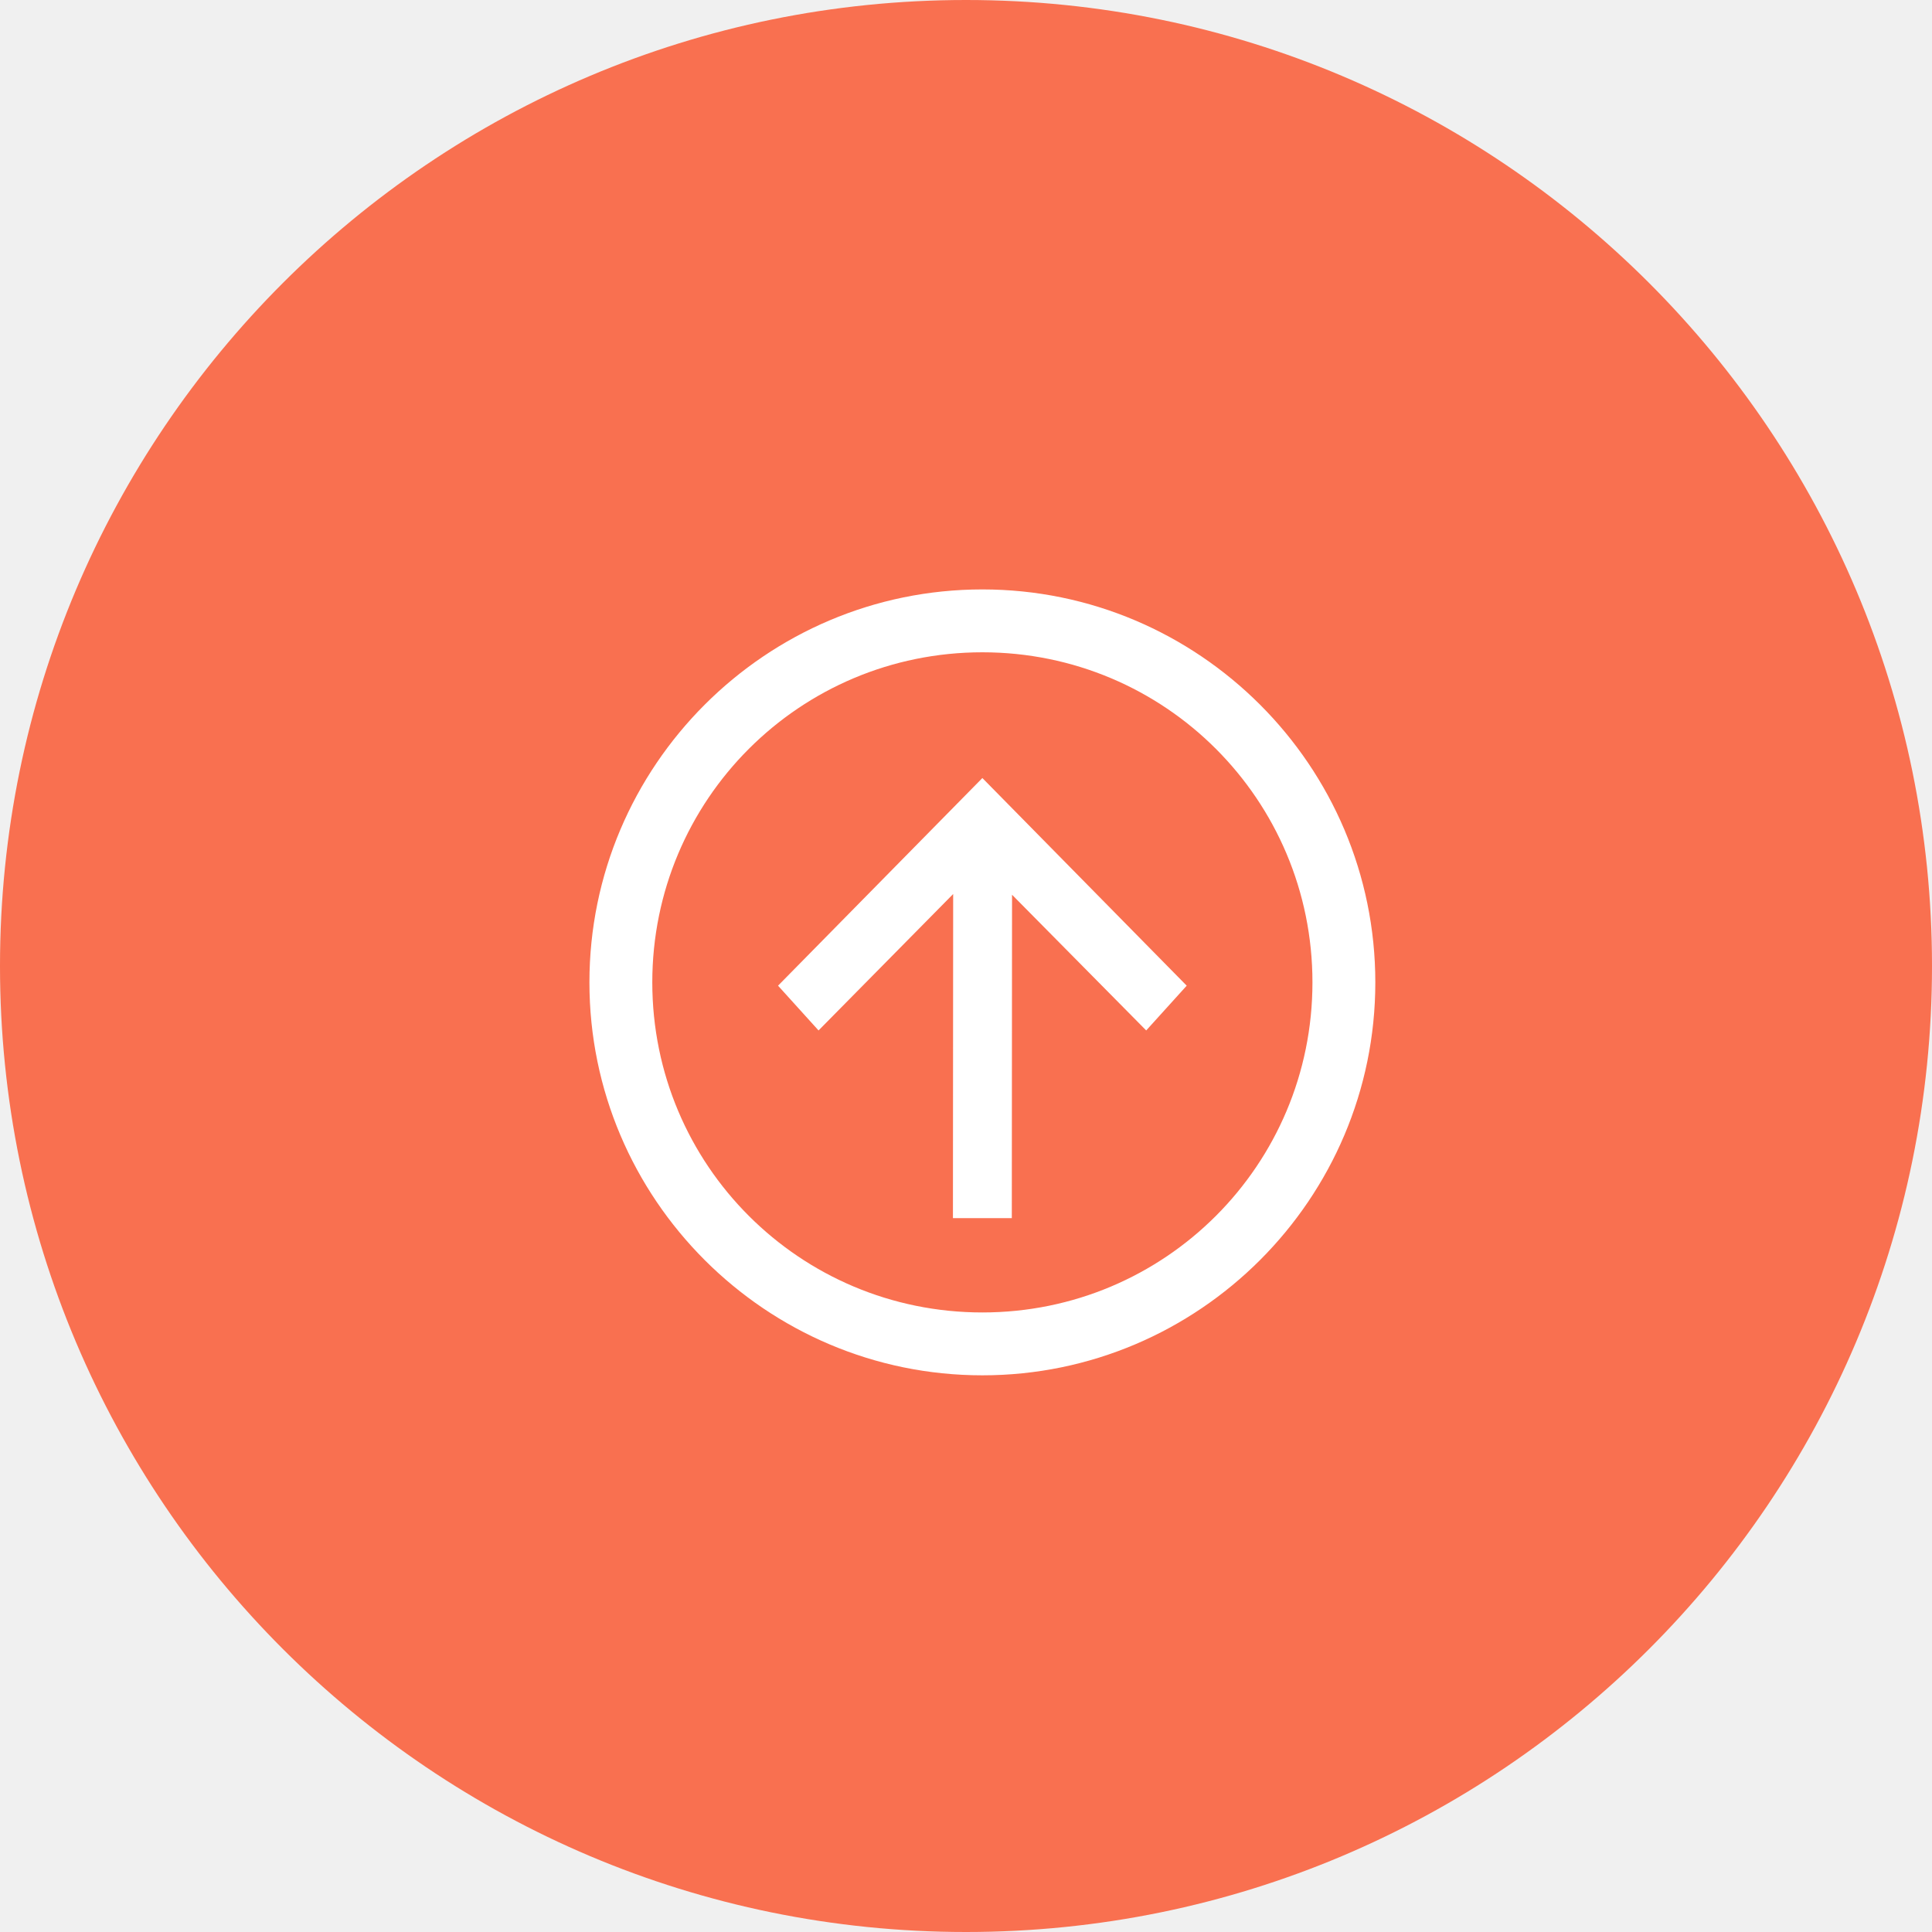
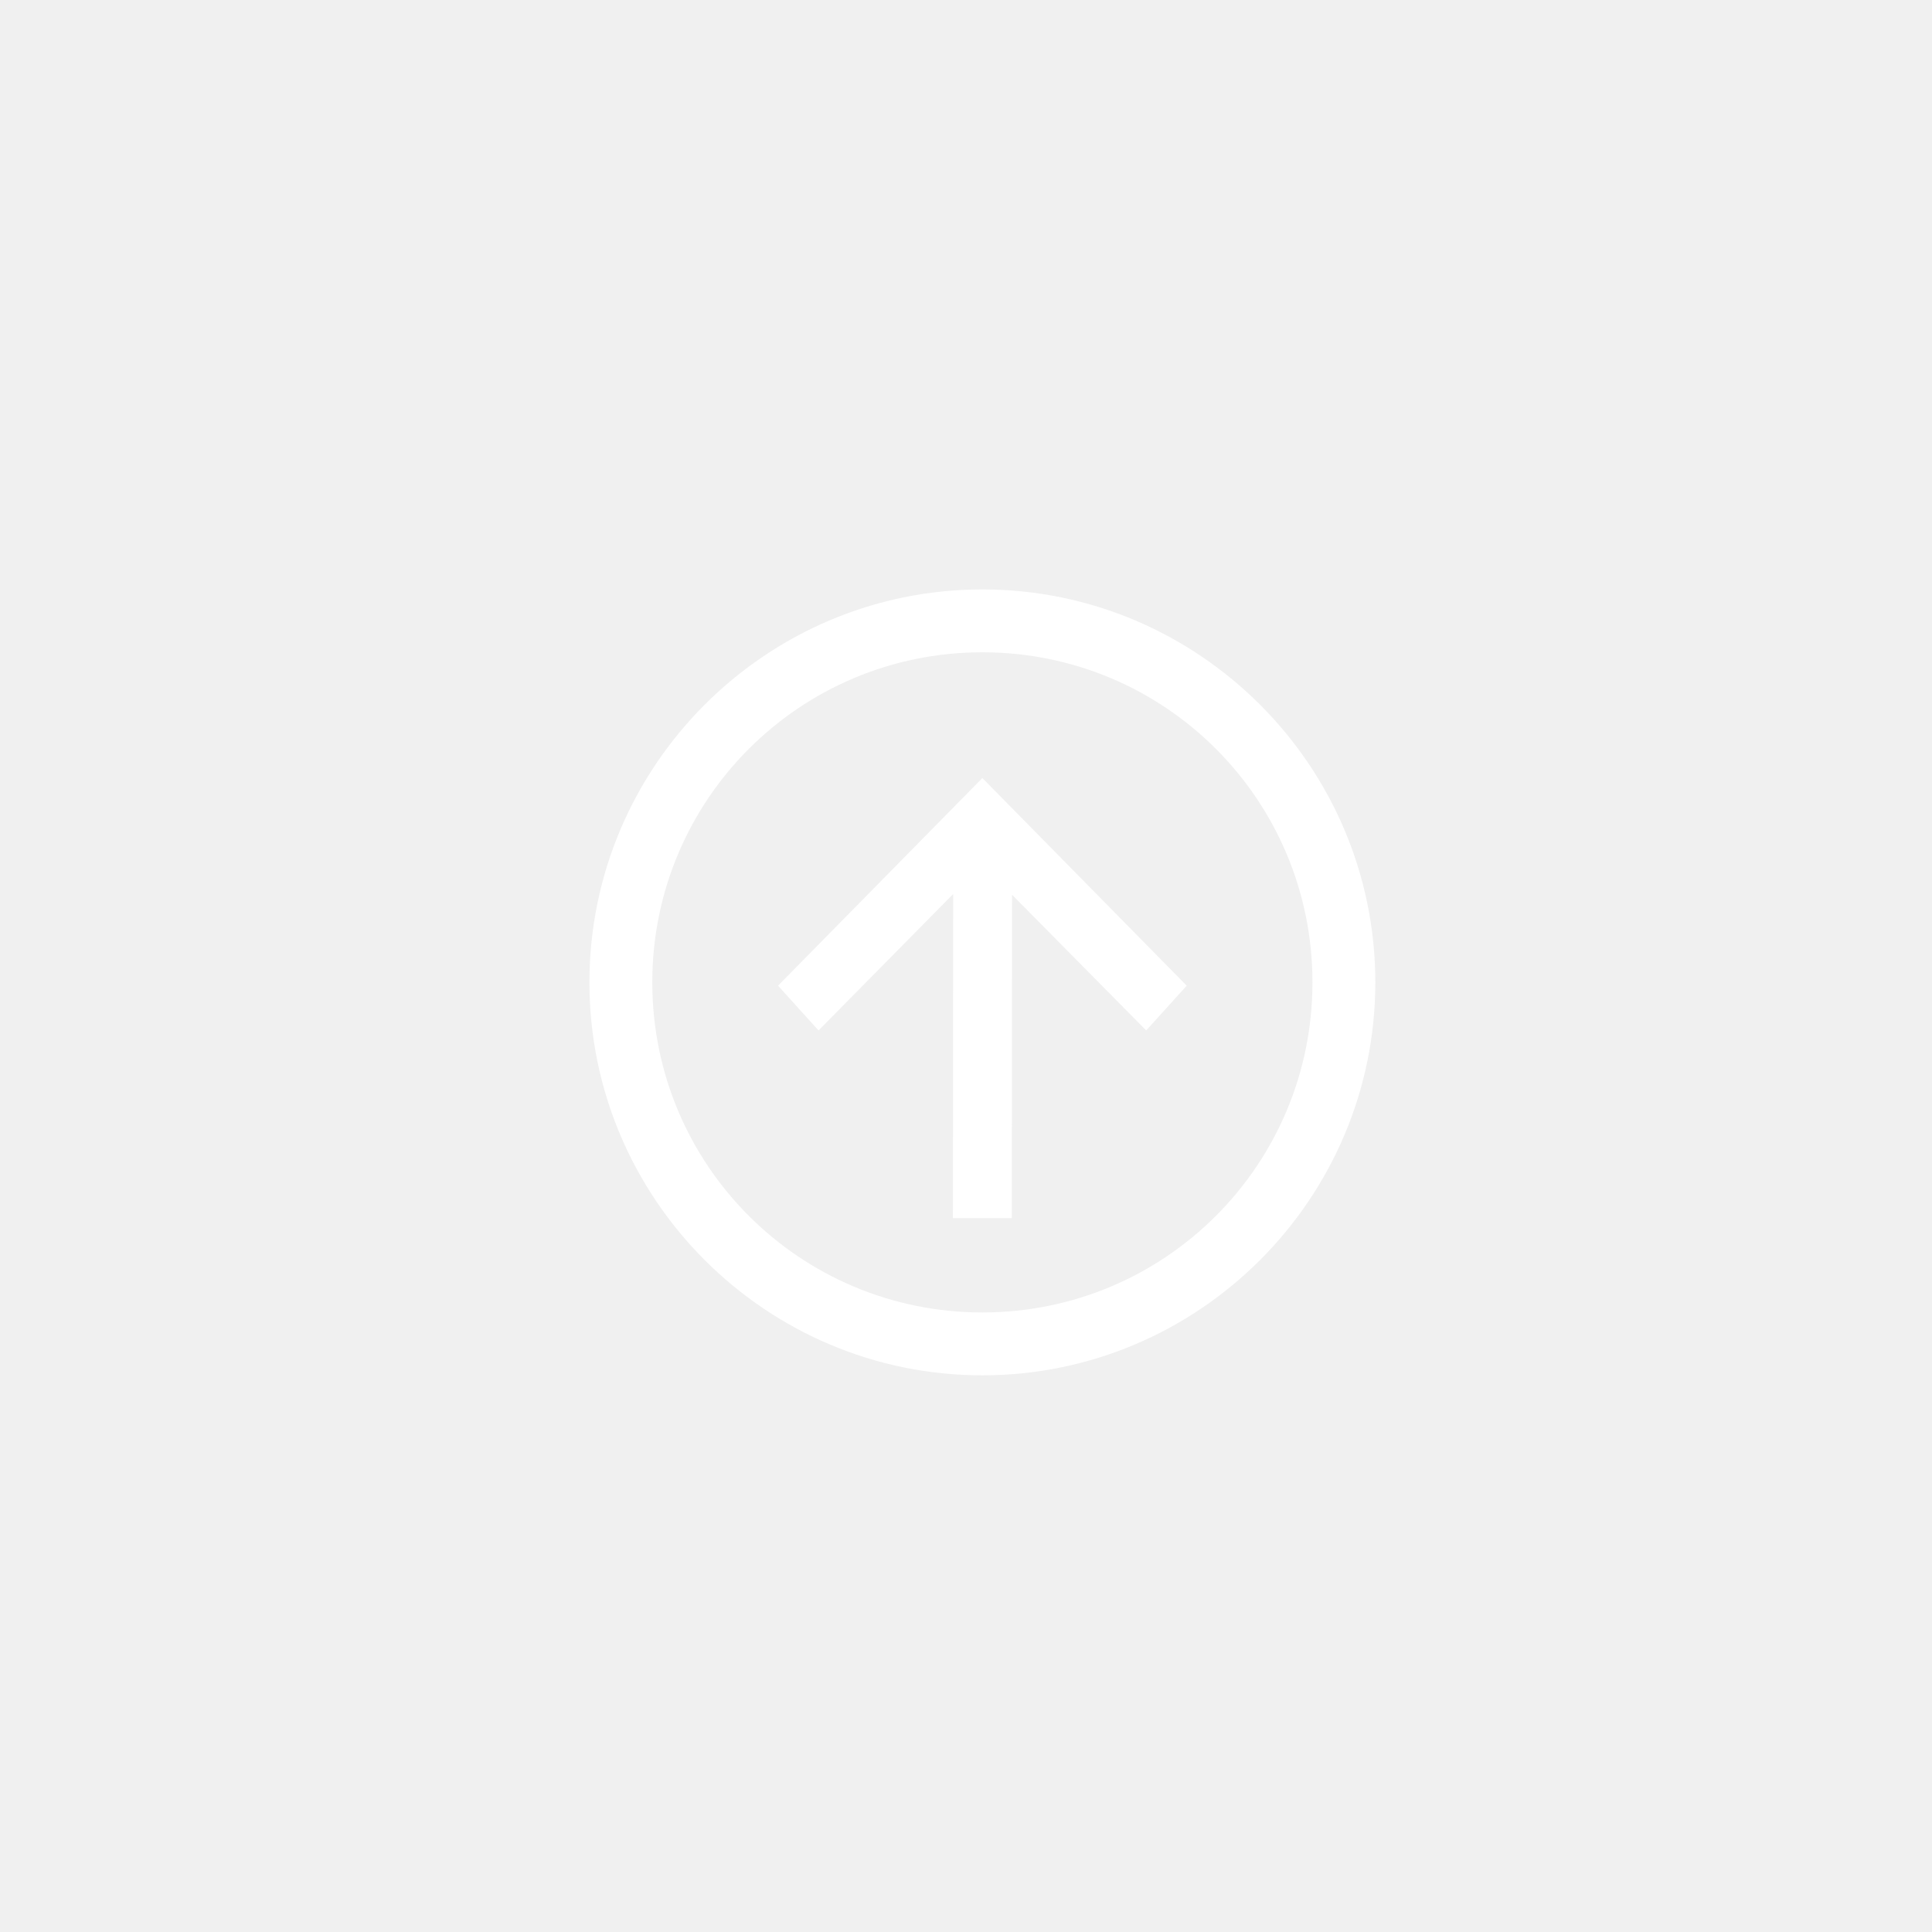
<svg xmlns="http://www.w3.org/2000/svg" width="59px" height="59px" viewBox="0 0 59 59" version="1.1">
  <defs />
  <g id="Upload" stroke="none" stroke-width="1" fill="none" fill-rule="evenodd">
-     <circle id="Oval" stroke-opacity="0.353" fill="#F97050" fill-rule="nonzero" cx="29.5" cy="29.5" r="29.5" />
+     <circle id="Oval" stroke-opacity="0.353" fill="" fill-rule="nonzero" cx="29.5" cy="29.5" r="29.5" />
    <path d="M30,18 C23.387,18 18,23.387 18,30 C18,36.613 23.387,42 30,42 C36.613,42 42,36.613 42,30 C42,23.387 36.613,18 30,18 Z M30,19.92 C35.577,19.92 40.08,24.423 40.08,30 C40.08,35.577 35.577,40.08 30,40.08 C24.423,40.08 19.92,35.577 19.92,30 C19.92,24.423 24.423,19.92 30,19.92 Z M30,23.76 L23.76,30.101 L24.997,31.468 L29.108,27.302 L29.101,37.2 L30.899,37.2 L30.906,27.324 L35.003,31.468 L36.24,30.101 L30,23.76 Z" id="Shape" fill="#FFFFFF" fill-rule="nonzero" />
  </g>
</svg>
